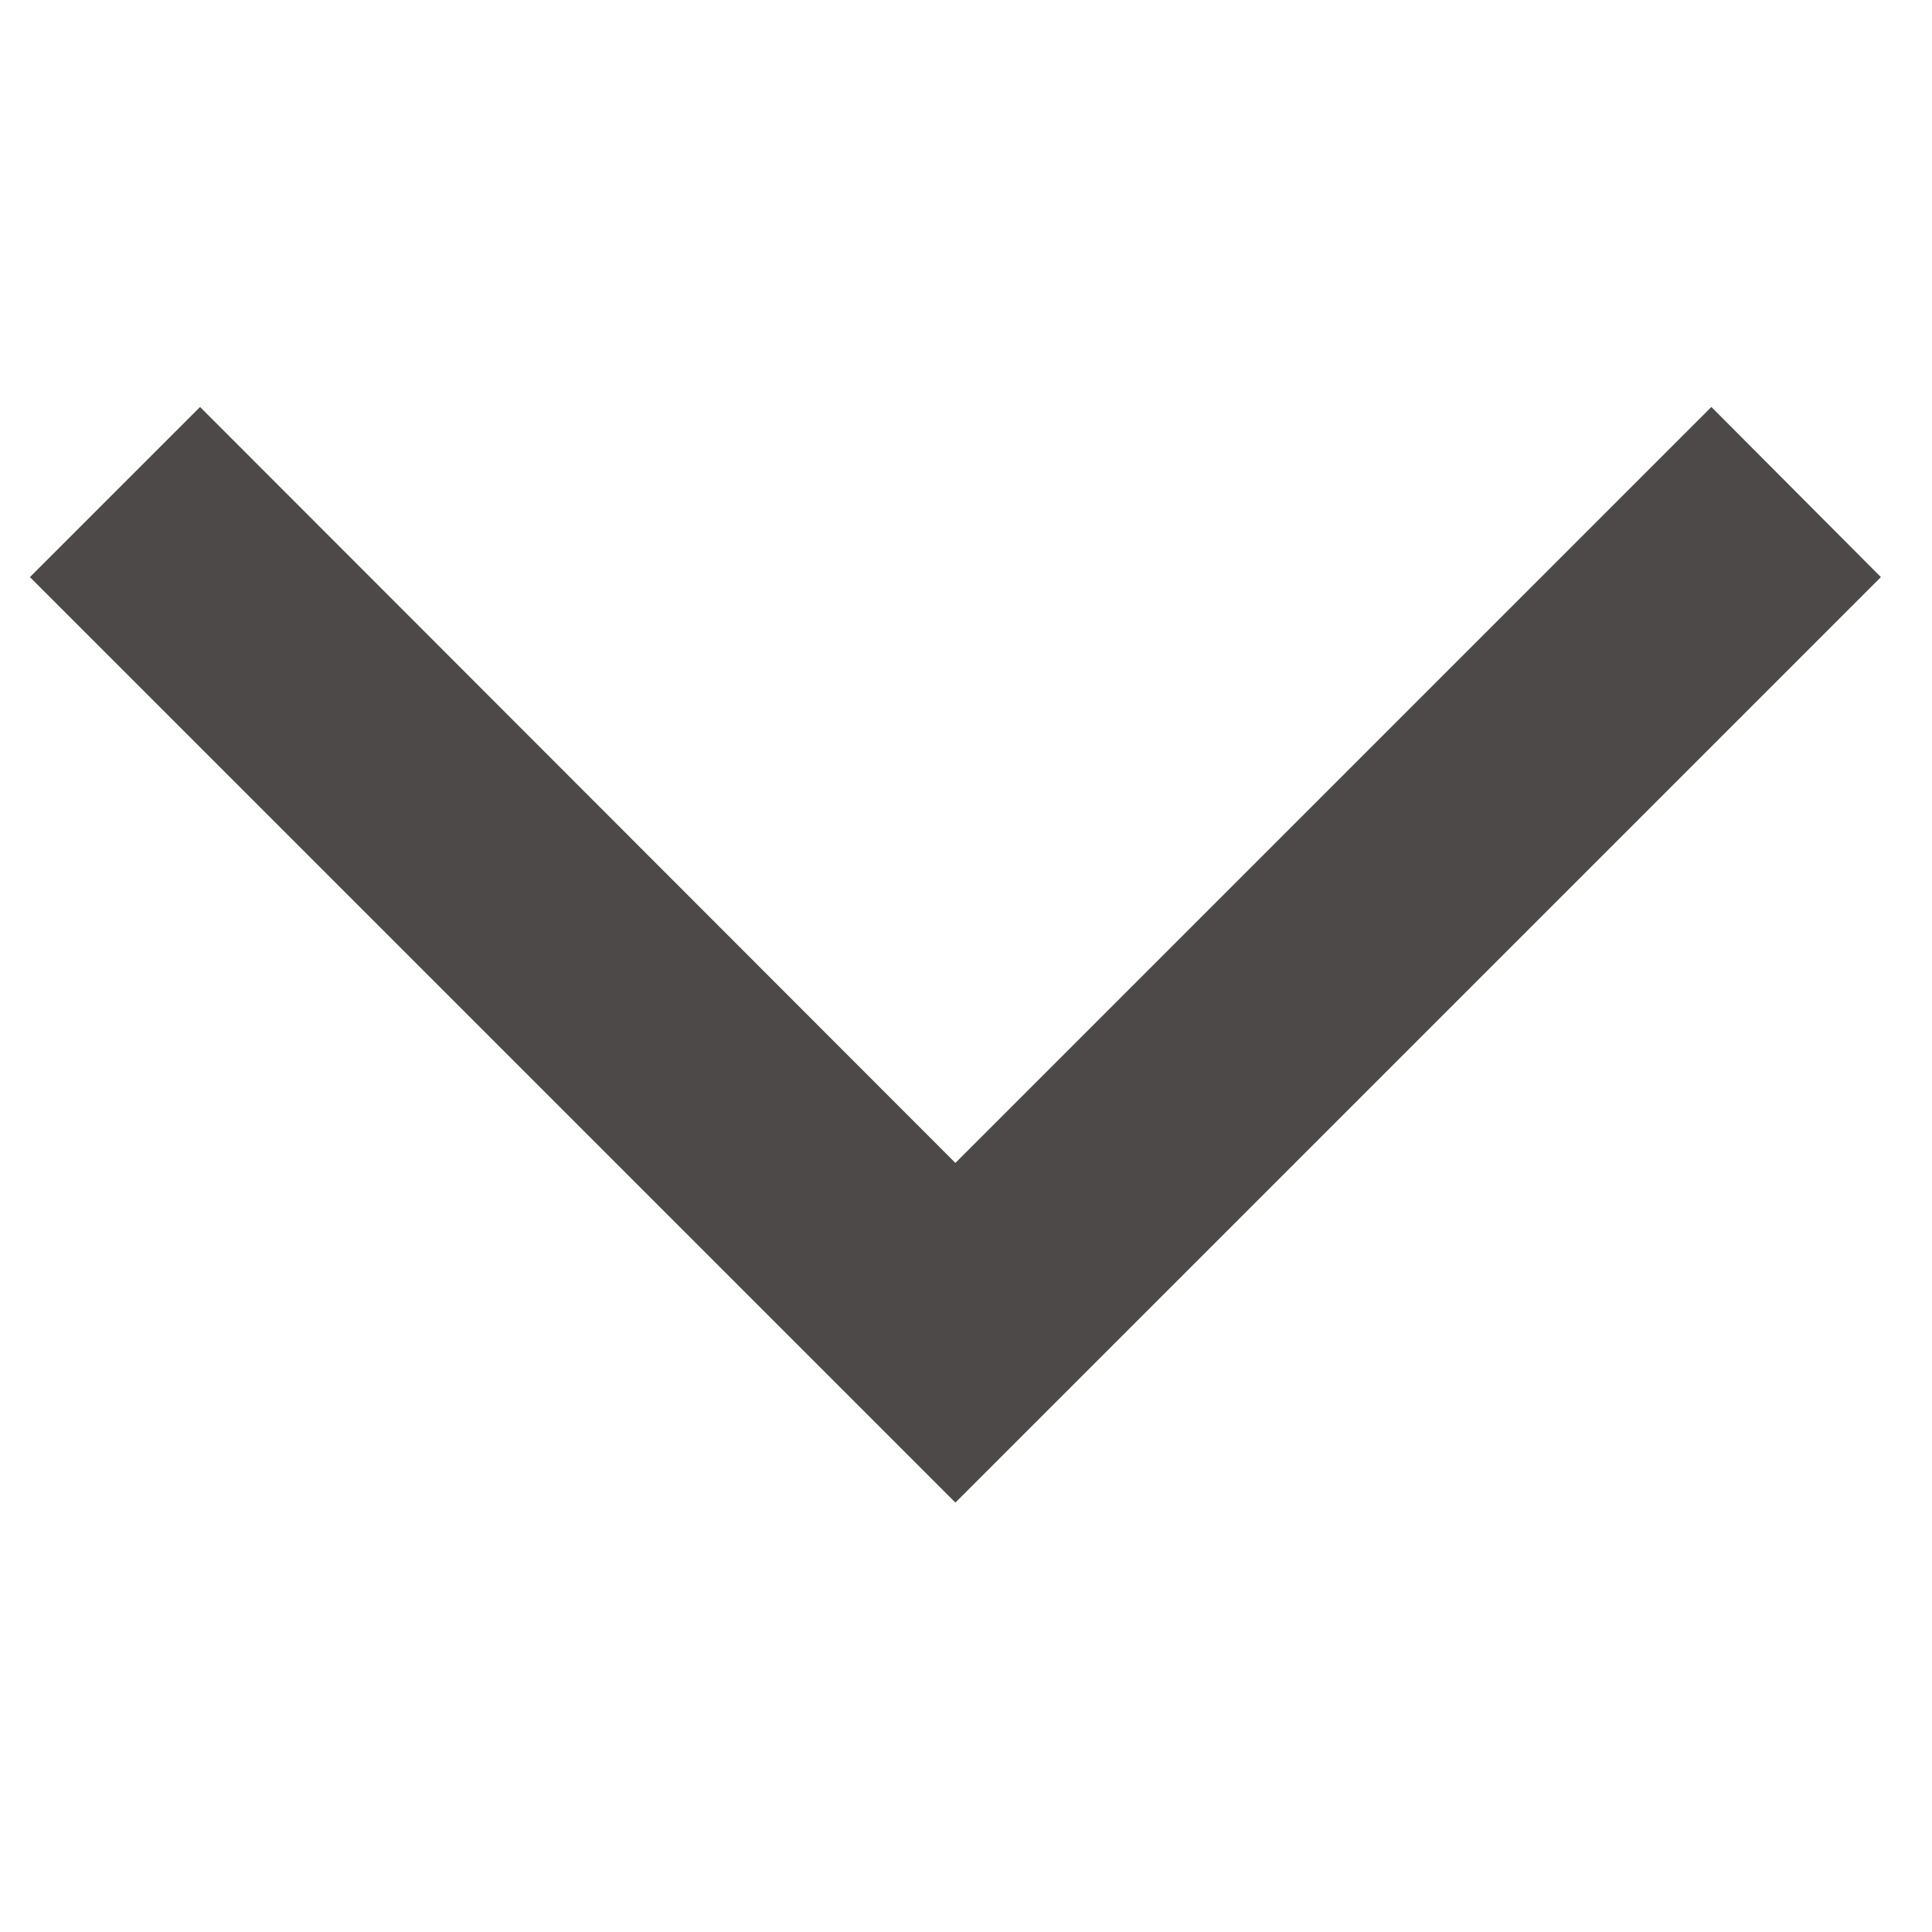
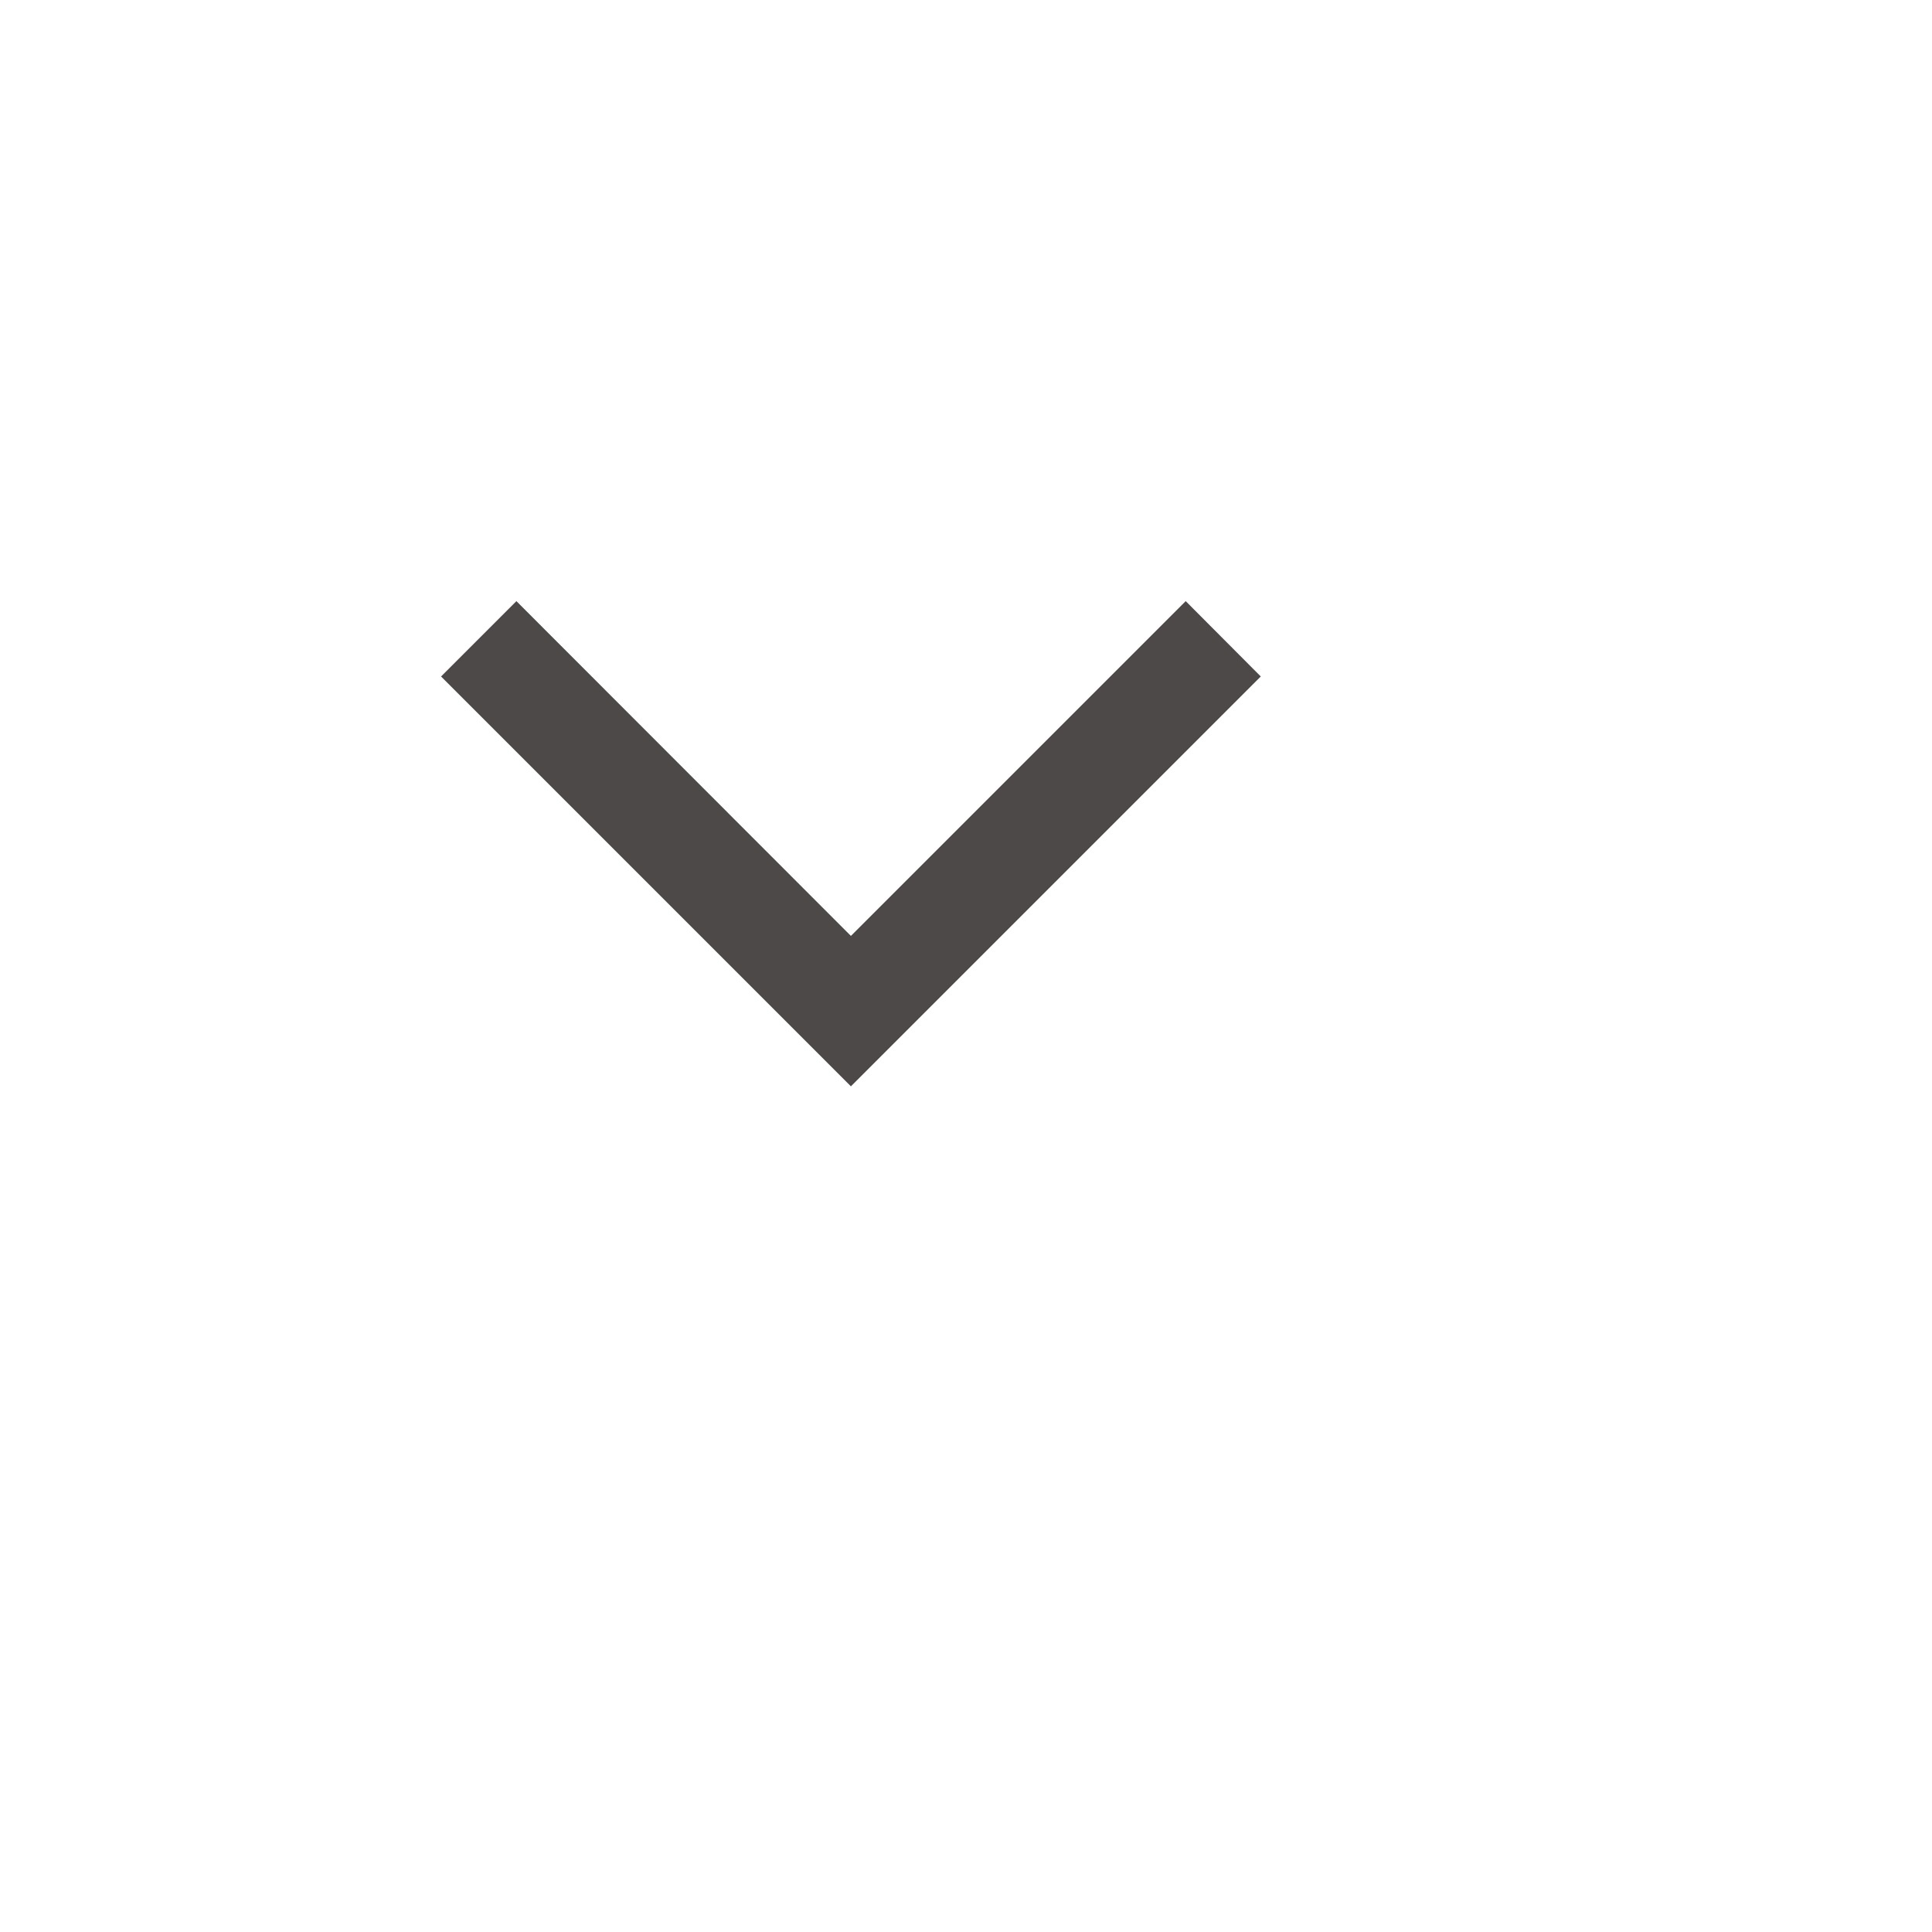
- <svg xmlns="http://www.w3.org/2000/svg" width="16" height="16" viewBox="1.55 2.15 3.1 1.85" fill="none">
+ <svg xmlns="http://www.w3.org/2000/svg" width="24" height="24" viewBox="0 0 7 7" fill="none">
  <path fill-rule="evenodd" clip-rule="evenodd" d="M3.083 3.936L4.568 2.451L4.296 2.178L3.083 3.391L1.871 2.178L1.598 2.451L3.083 3.936Z" fill="#4C4948" />
</svg>
